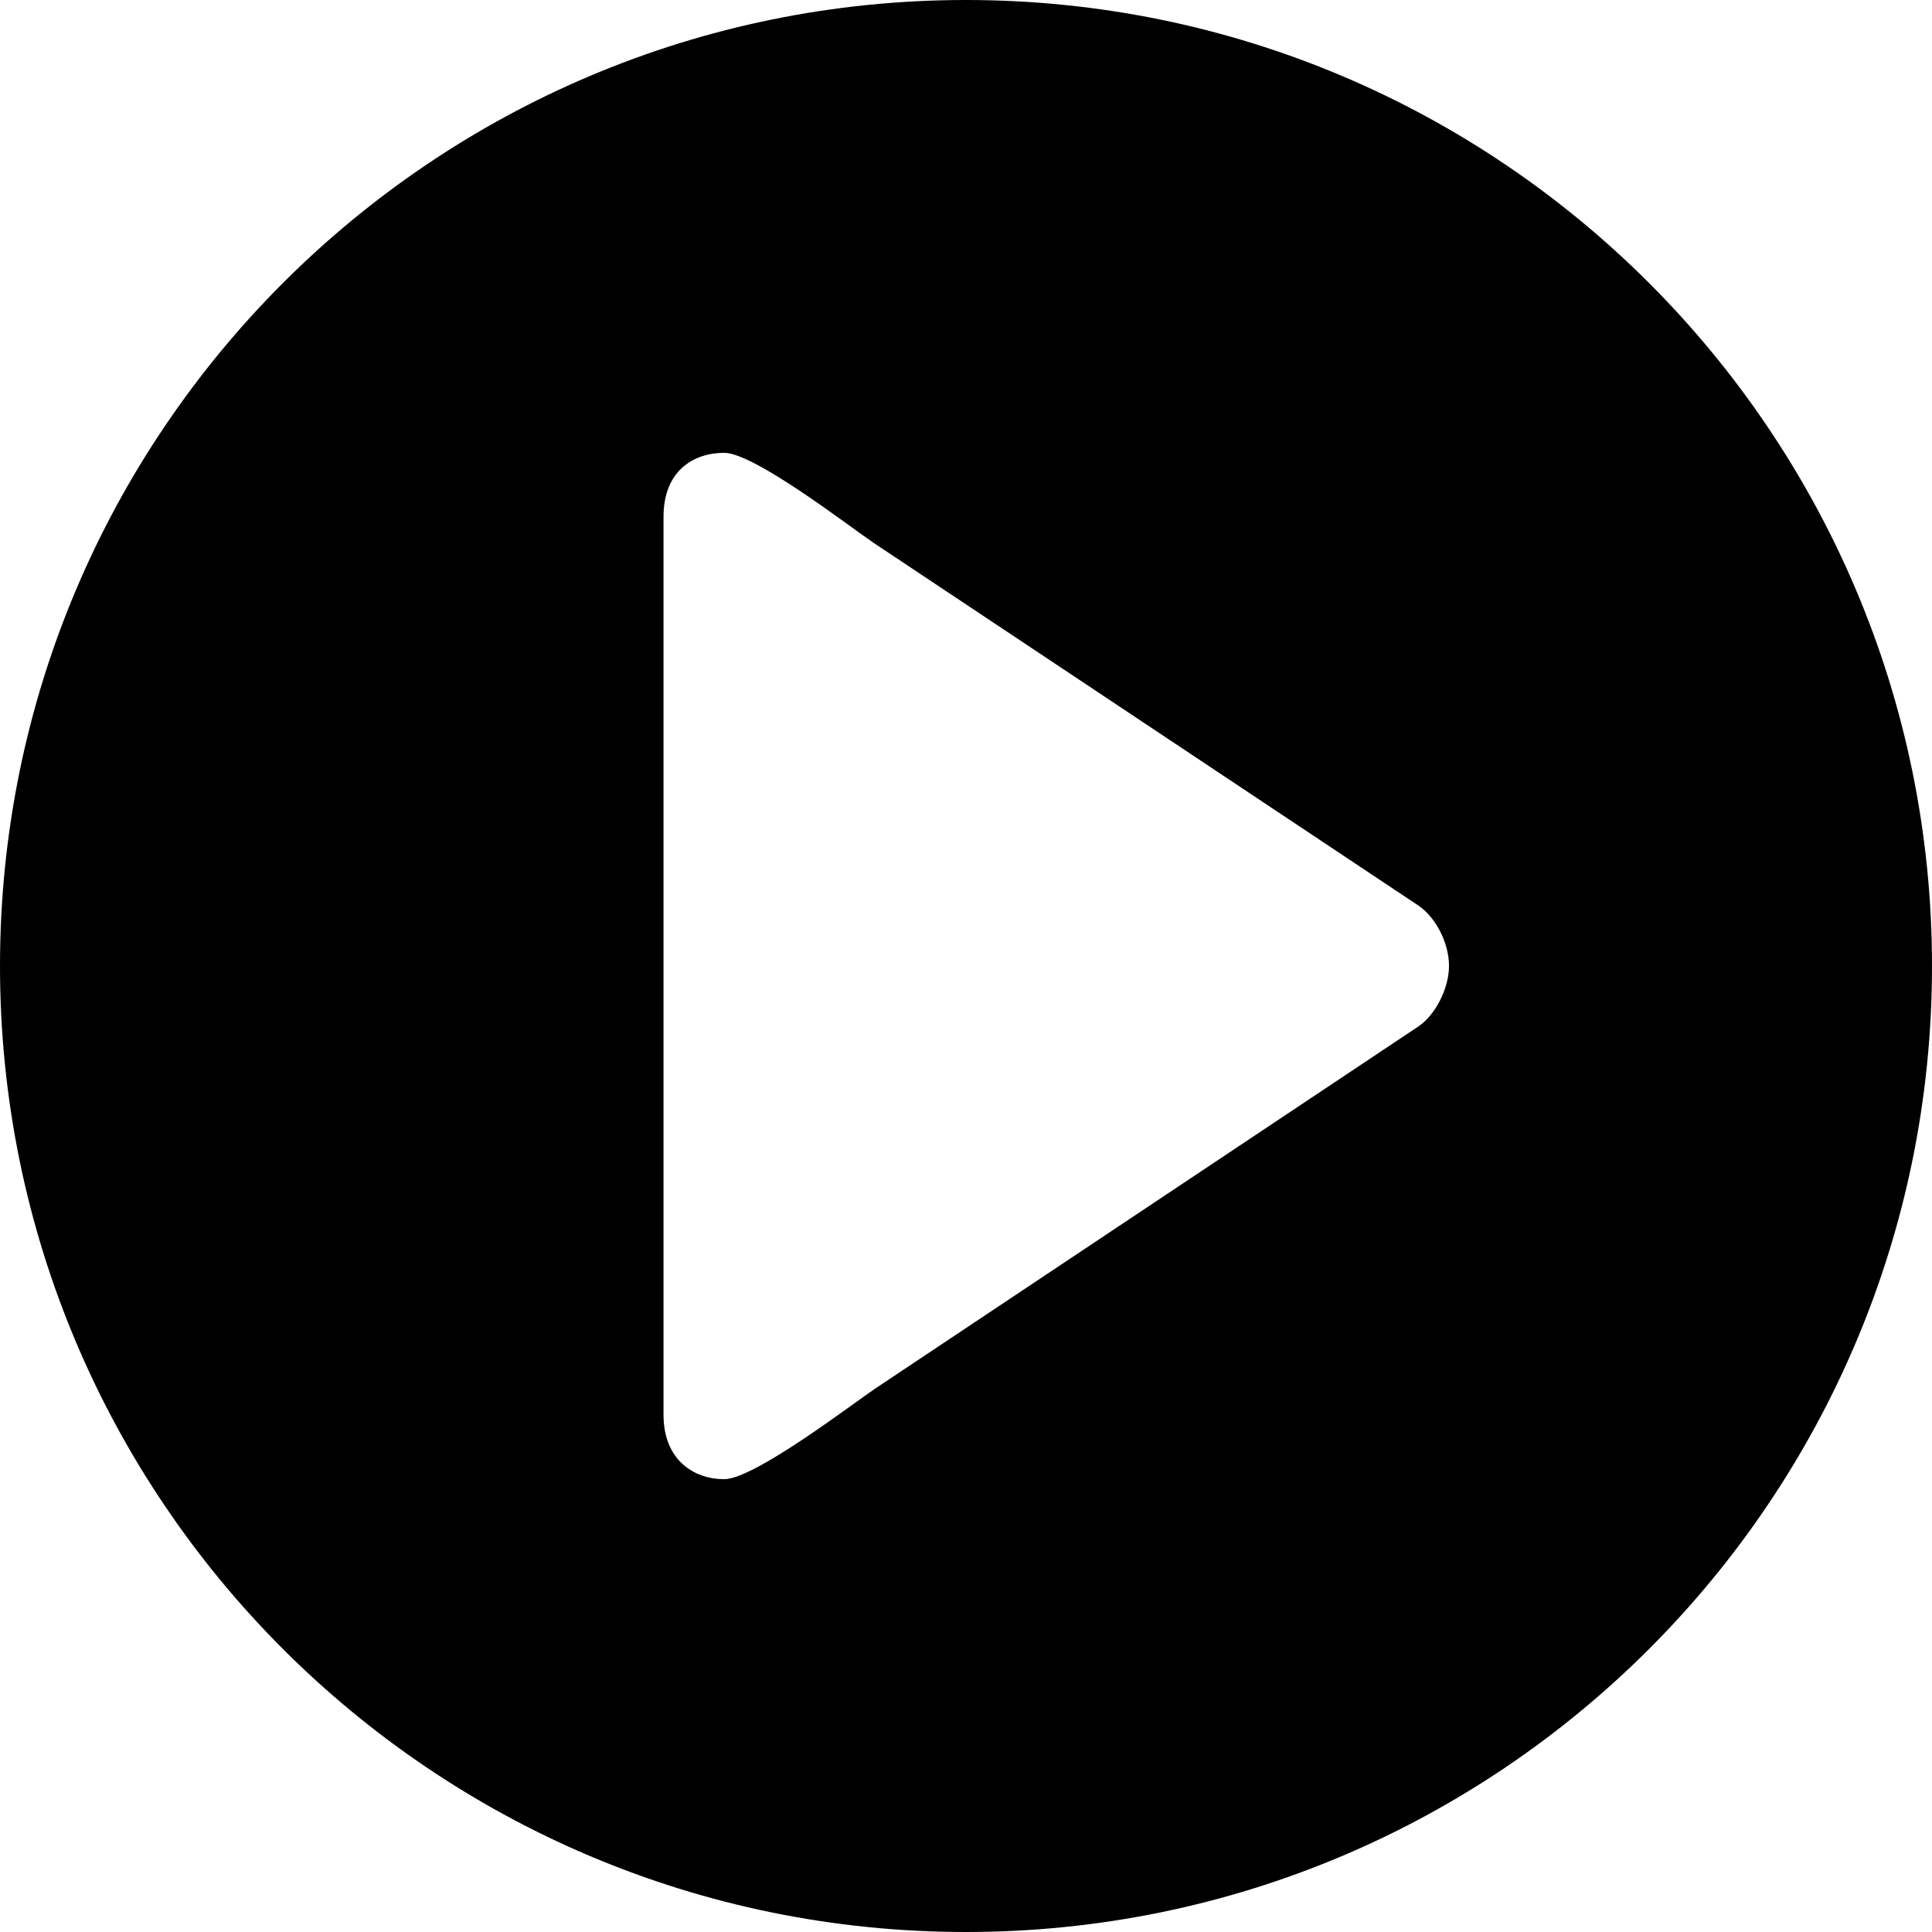
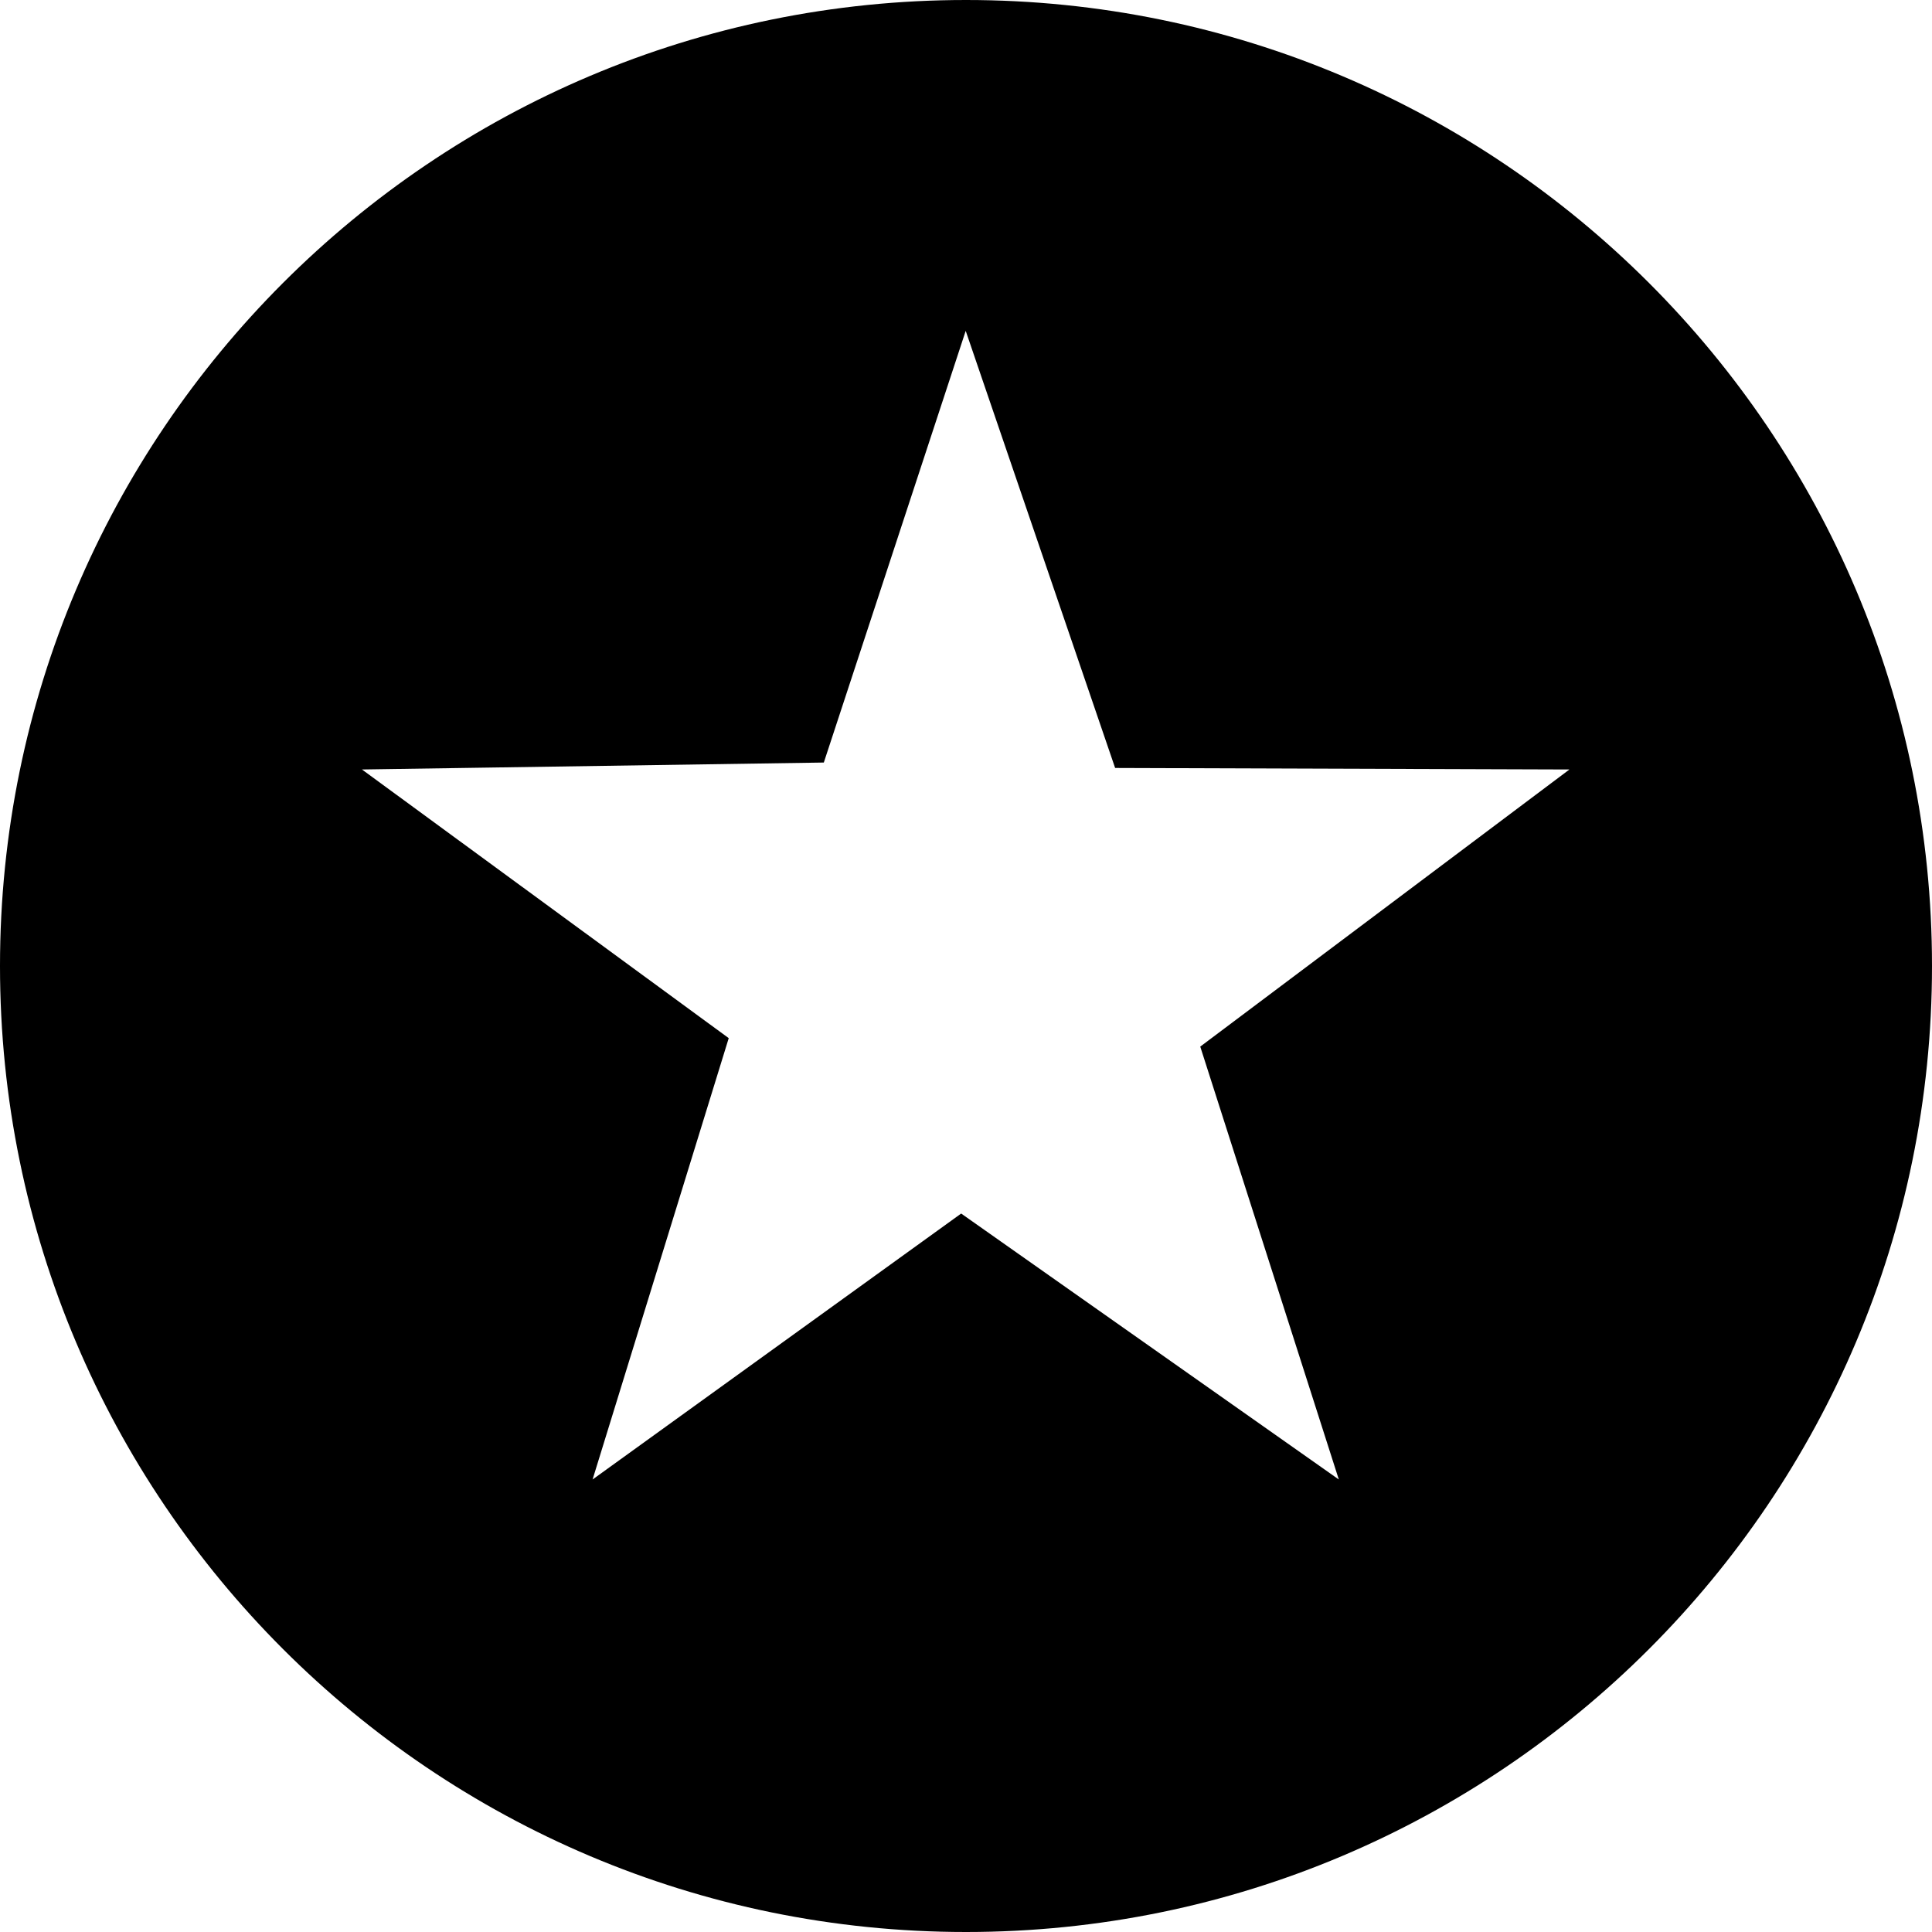
<svg xmlns="http://www.w3.org/2000/svg" xml:space="preserve" width="64px" height="64px" version="1.1" style="shape-rendering:geometricPrecision; text-rendering:geometricPrecision; image-rendering:optimizeQuality; fill-rule:evenodd; clip-rule:evenodd" viewBox="0 0 6400 6400">
  <defs>
    <style type="text/css">
   
    .fil0 {fill:black}
   
  </style>
  </defs>
  <g id="Camada_x0020_1">
-     <path class="fil0" d="M3200 0c1767,0 3200,1433 3200,3200 0,1767 -1433,3200 -3200,3200 -1767,0 -3200,-1433 -3200,-3200 0,-1767 1433,-3200 3200,-3200zm1499 3000c56,38 101,122 101,200 0,74 -45,162 -101,200l-1800 1200c-73,49 -400,300 -500,300 -100,0 -200,-63 -201,-211l0 -2977c0,-154 101,-212 201,-212 100,0 416,245 496,299l1804 1201z" />
+     <path class="fil0" d="M3200 0c1767,0 3200,1433 3200,3200 0,1767 -1433,3200 -3200,3200 -1767,0 -3200,-1433 -3200,-3200 0,-1767 1433,-3200 3200,-3200zm-1 1096l495 1448 1505 5 -1223 918 459 1434 -1251 -881 -1221 881 451 -1462 -1215 -890 1530 -23 470 -1430z" />
  </g>
</svg>
